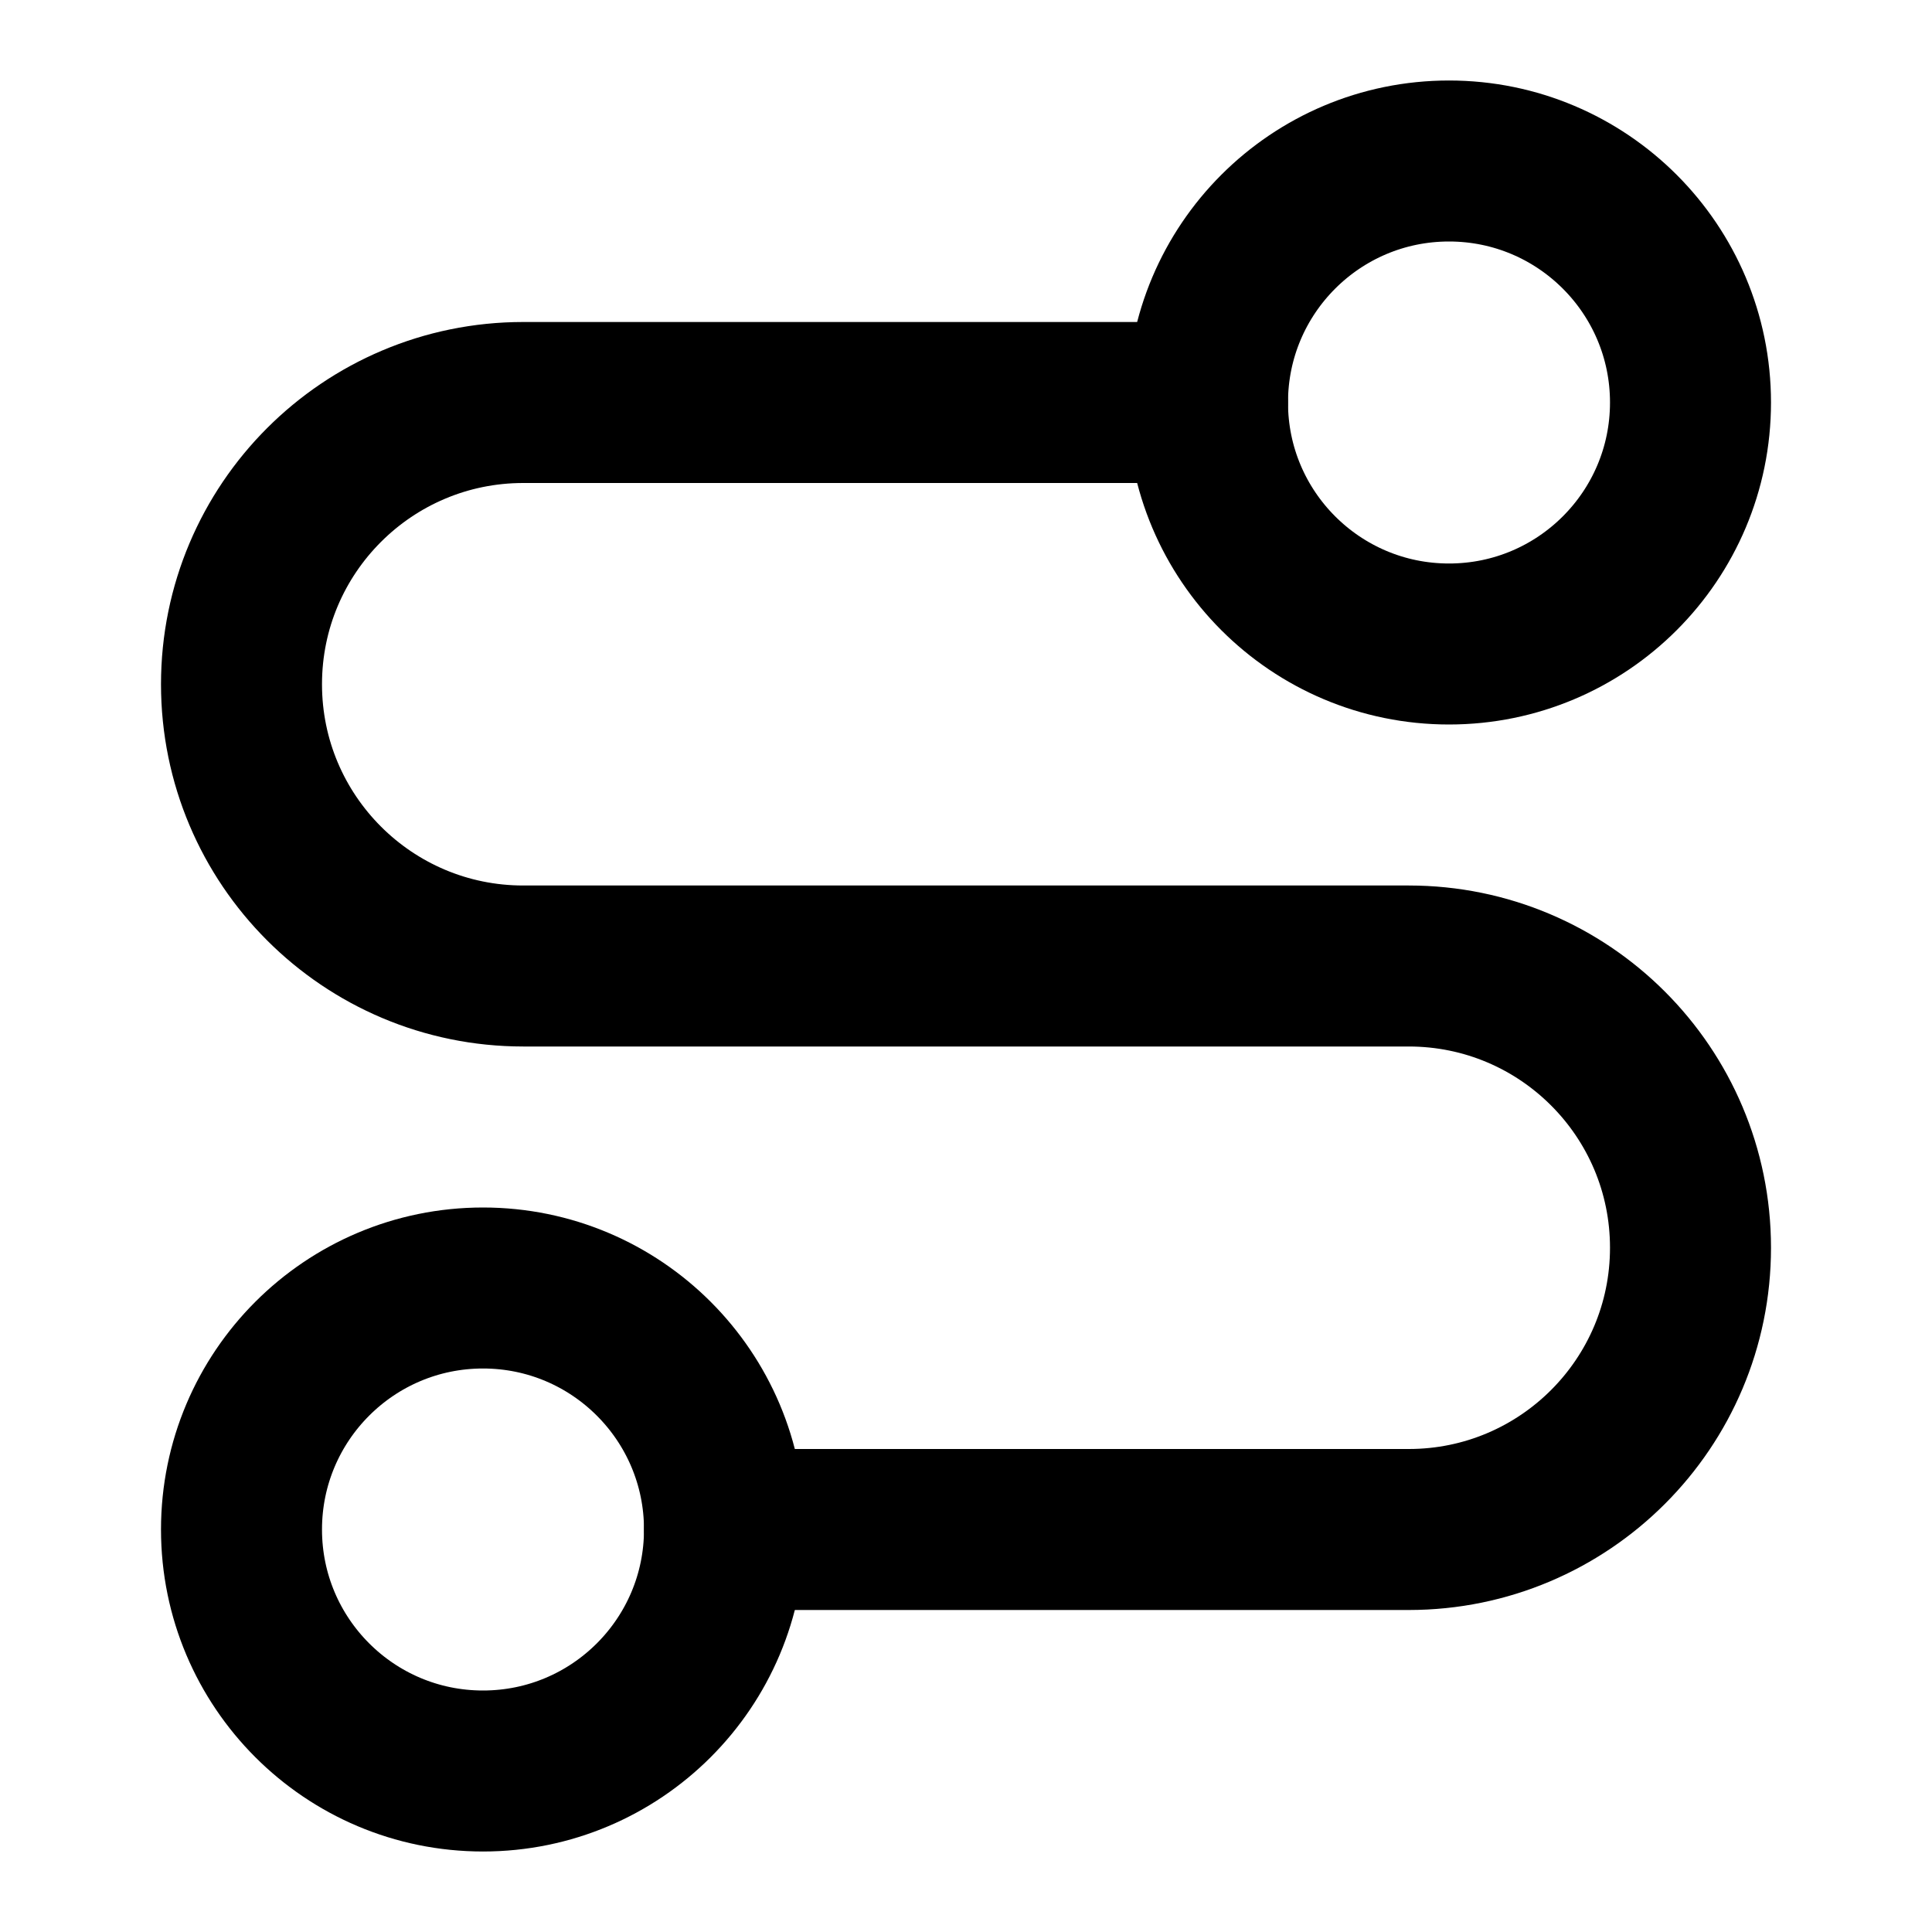
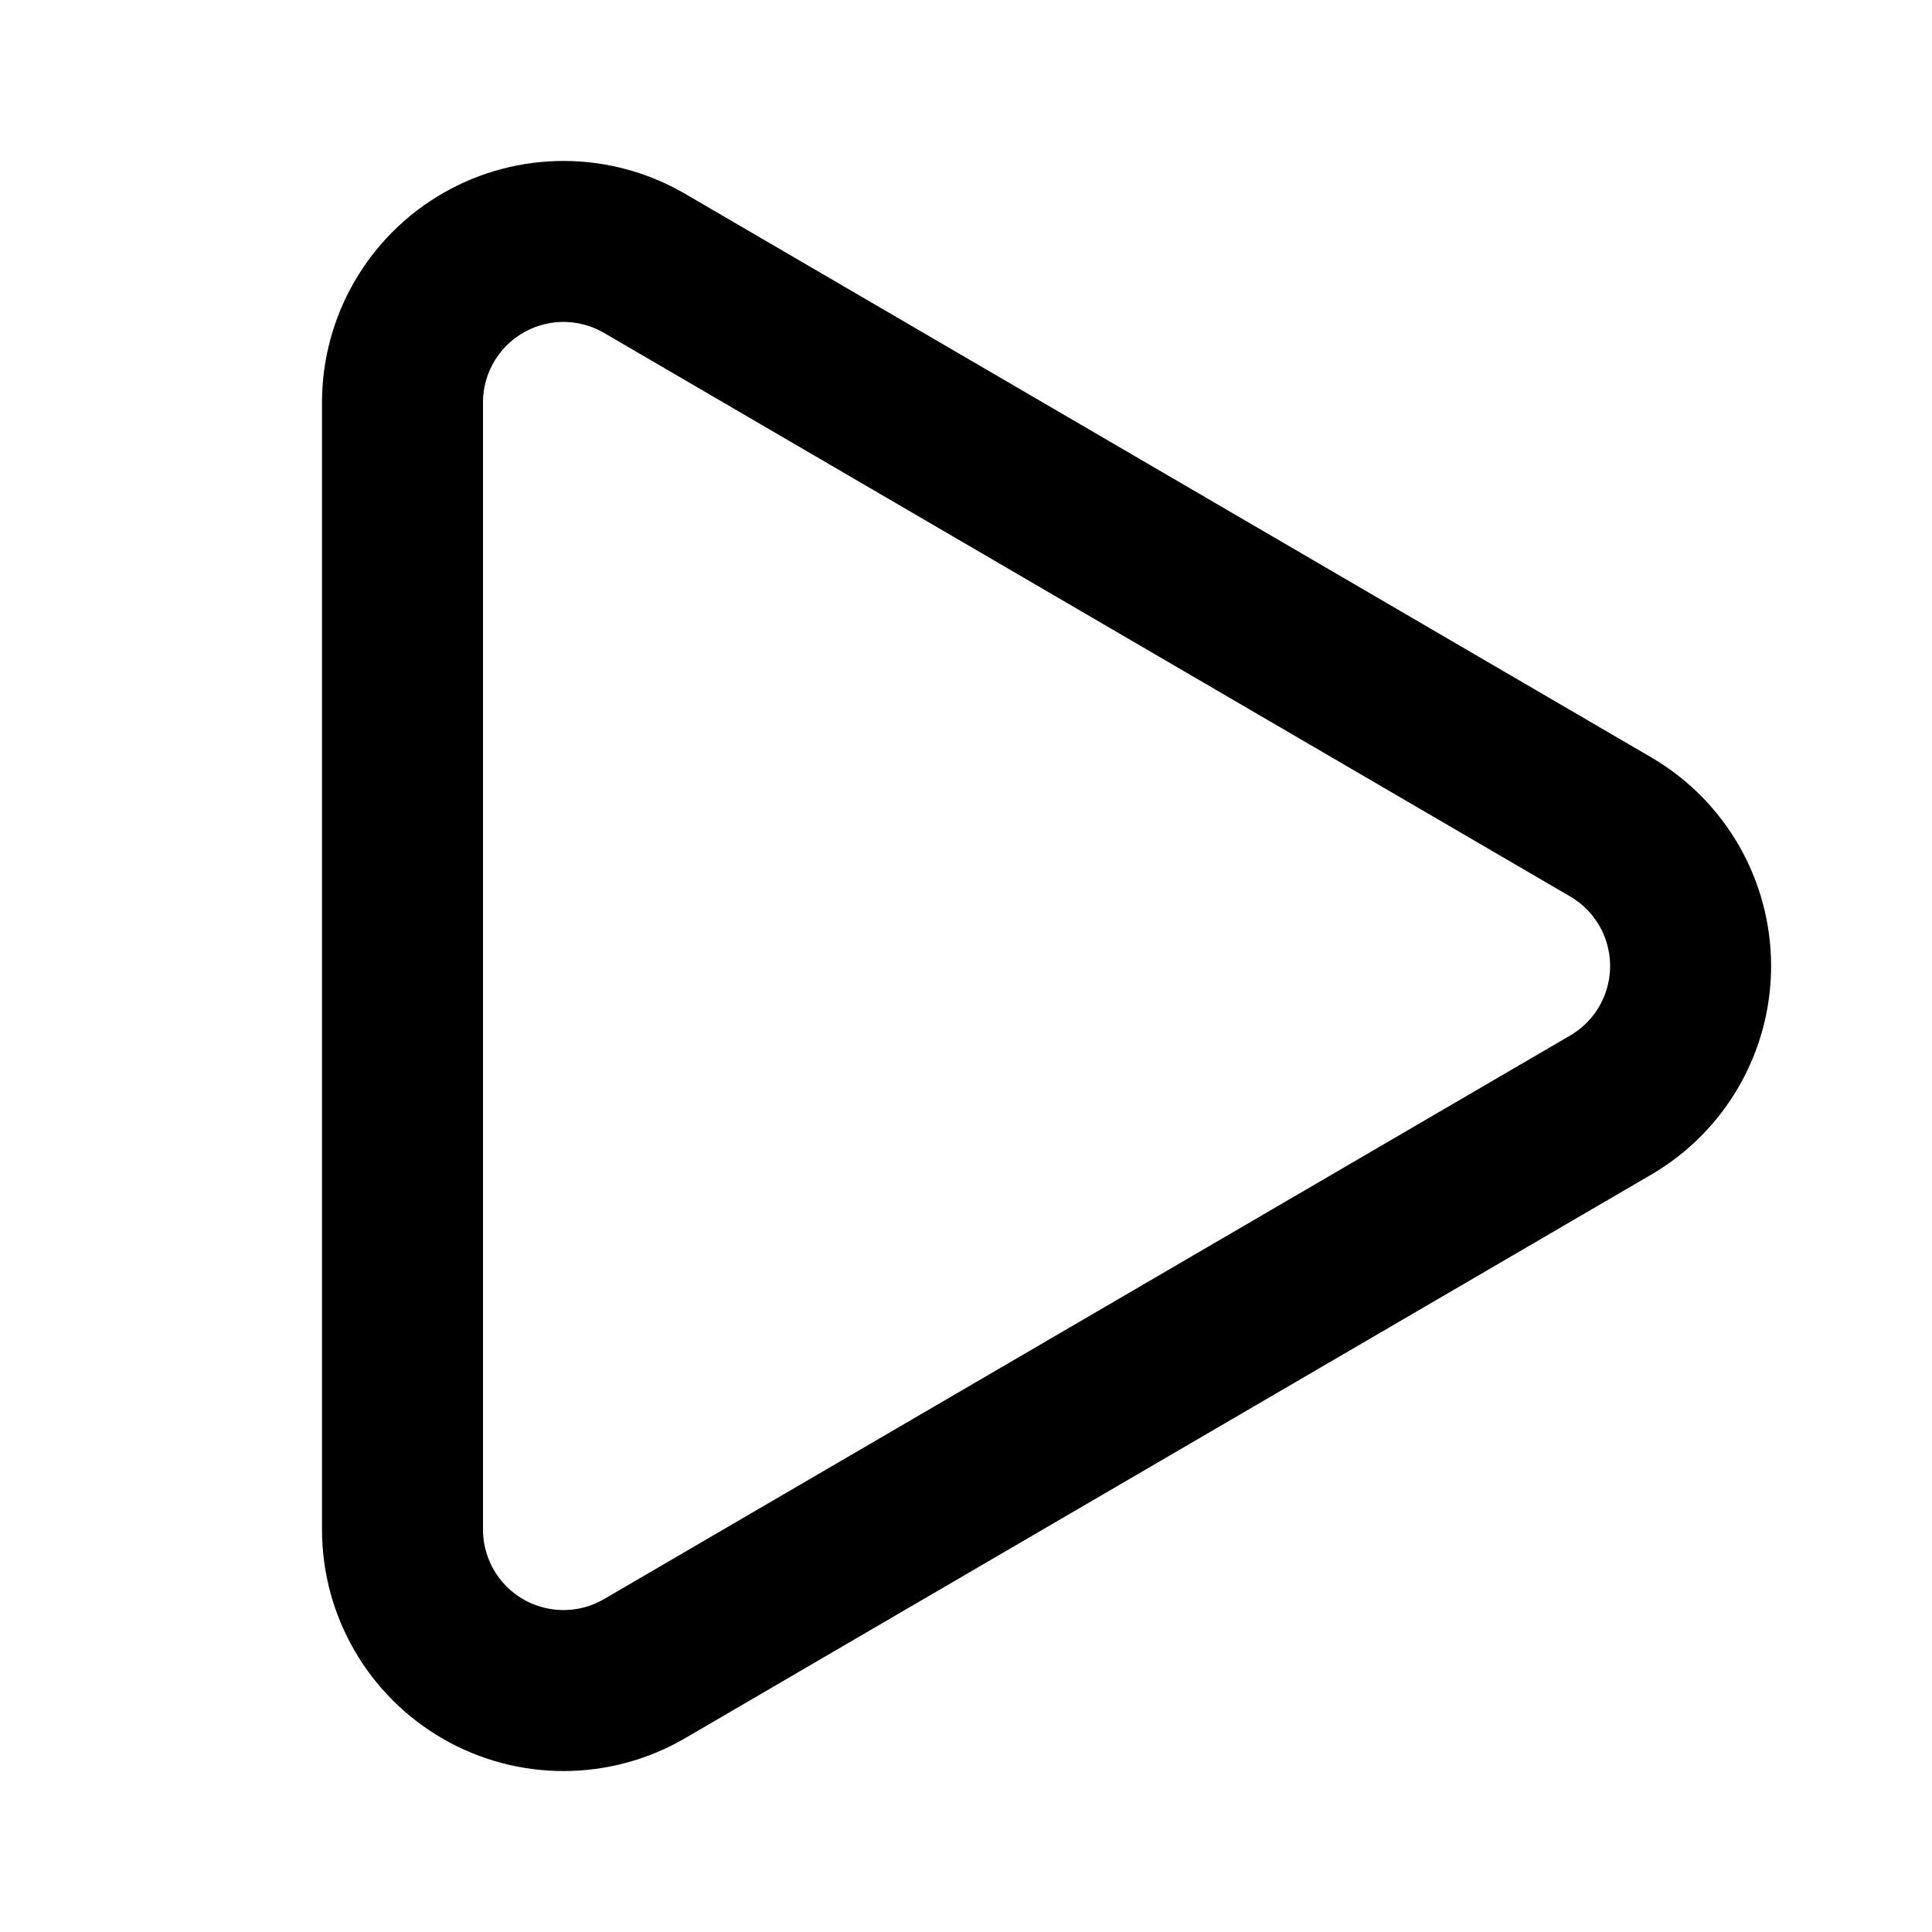
- <svg xmlns="http://www.w3.org/2000/svg" width="24" height="24" viewBox="0 0 24 24" fill="none" stroke="currentColor" stroke-width="2" stroke-linecap="round" stroke-linejoin="round" id="motion-on-icon" class="lucide lucide-route-icon lucide-route">
-   <circle cx="6" cy="19" r="3" />
-   <path d="M9 19h8.5a3.5 3.5 0 0 0 0-7h-11a3.5 3.5 0 0 1 0-7H15" />
-   <circle cx="18" cy="5" r="3" />
+ <svg xmlns="http://www.w3.org/2000/svg" width="24" height="24" viewBox="0 0 24 24" fill="none" stroke="currentColor" stroke-width="2" stroke-linecap="round" stroke-linejoin="round" id="motion-on-icon" class="icon lucide lucide-play-icon lucide-play">
+   <path d="M5 5a2 2 0 0 1 3.008-1.728l11.997 6.998a2 2 0 0 1 .003 3.458l-12 7A2 2 0 0 1 5 19z" />
</svg>
